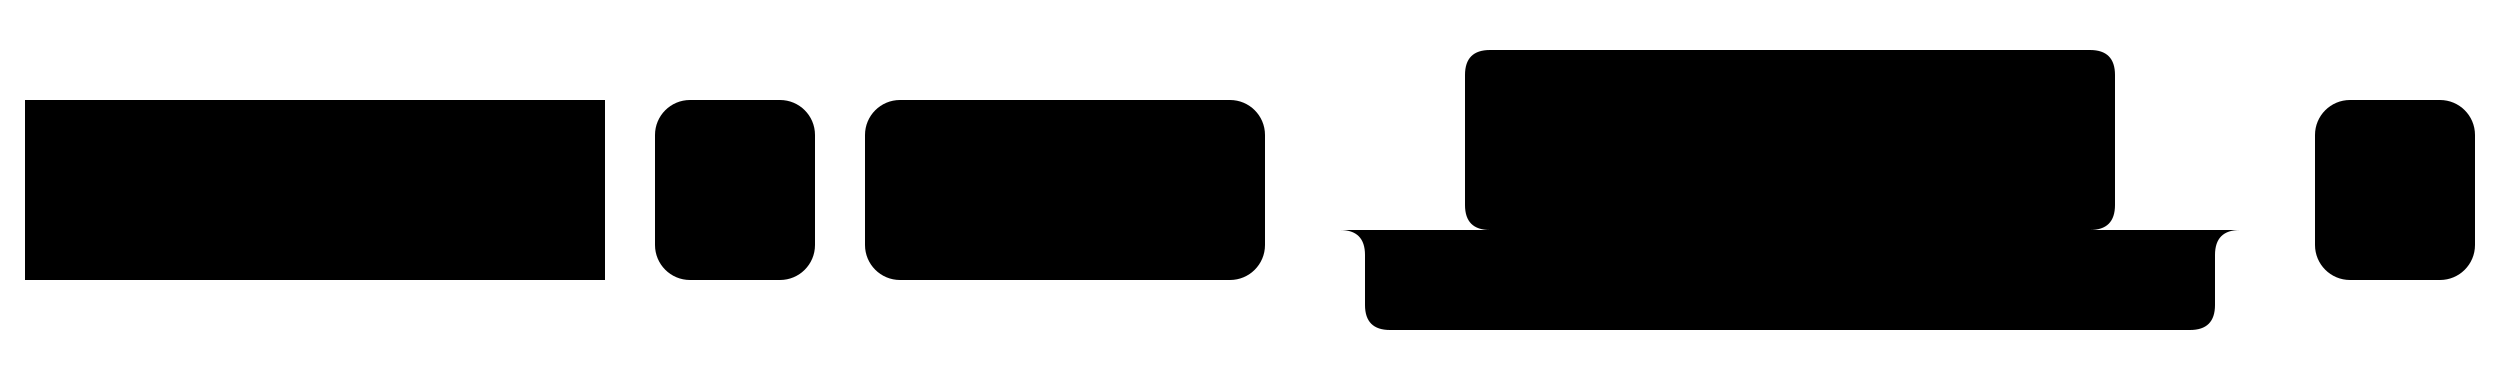
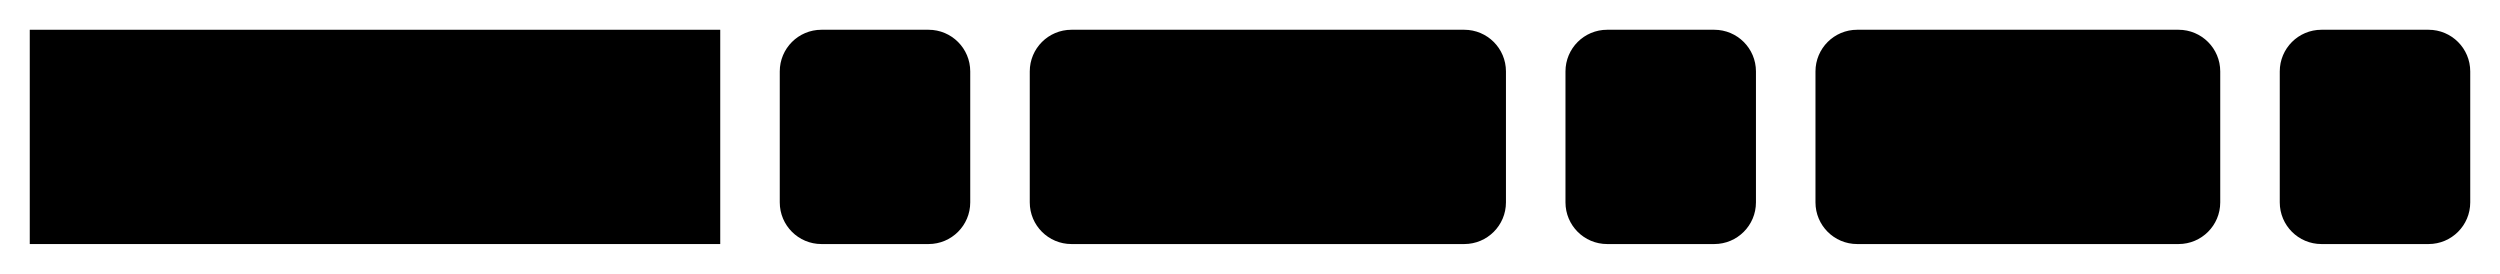
- <svg xmlns="http://www.w3.org/2000/svg" version="1.1" width="500" height="76" viewbox="0 0 500 76">
+ <svg xmlns="http://www.w3.org/2000/svg" version="1.1" width="420" height="46" viewbox="0 0 420 46">
  <defs>
    <style type="text/css">#guide .c{fill:none;stroke:#222222;}#guide .k{fill:#000000;font-family:Roboto Mono,Sans-serif;font-size:20px;}#guide .s{fill:#e4f4ff;stroke:#222222;}#guide .syn{fill:#8D8D8D;font-family:Roboto Mono,Sans-serif;font-size:20px;}</style>
  </defs>
-   <path class="c" d="M0 46h5m116 0h10m32 0h10m80 0h50m-5 0q-5 0-5-5v-26q0-5 5-5h120q5 0 5 5v26q0 5-5 5m-83 0h10m68 0h40m-185 0q5 0 5 5v10q0 5 5 5h160q5 0 5-5v-10q0-5 5-5m5 0h10m32 0h5" />
-   <rect class="s" x="5" y="20" width="116" height="36" />
-   <text class="k" x="15" y="46">GREATEST</text>
-   <rect class="s" x="131" y="20" width="32" height="36" rx="7" />
-   <text class="syn" x="141" y="46">(</text>
-   <rect class="s" x="173" y="20" width="80" height="36" rx="7" />
-   <text class="k" x="183" y="46">first</text>
-   <rect class="s" x="303" y="20" width="32" height="36" rx="7" />
-   <text class="syn" x="313" y="46">,</text>
-   <rect class="s" x="345" y="20" width="68" height="36" rx="7" />
-   <text class="k" x="355" y="46">rest</text>
-   <rect class="s" x="463" y="20" width="32" height="36" rx="7" />
-   <text class="syn" x="473" y="46">)</text>
+   <path class="c" d="M0 31h5m116 0h10m32 0h10m80 0h10m32 0h10m68 0h10m32 0h5" />
+   <rect class="s" x="5" y="5" width="116" height="36" />
+   <text class="k" x="15" y="31">GREATEST</text>
+   <rect class="s" x="131" y="5" width="32" height="36" rx="7" />
+   <text class="syn" x="141" y="31">(</text>
+   <rect class="s" x="173" y="5" width="80" height="36" rx="7" />
+   <text class="k" x="183" y="31">first</text>
+   <rect class="s" x="263" y="5" width="32" height="36" rx="7" />
+   <text class="syn" x="273" y="31">,</text>
+   <rect class="s" x="305" y="5" width="68" height="36" rx="7" />
+   <text class="k" x="315" y="31">rest</text>
+   <rect class="s" x="383" y="5" width="32" height="36" rx="7" />
+   <text class="syn" x="393" y="31">)</text>
</svg>
